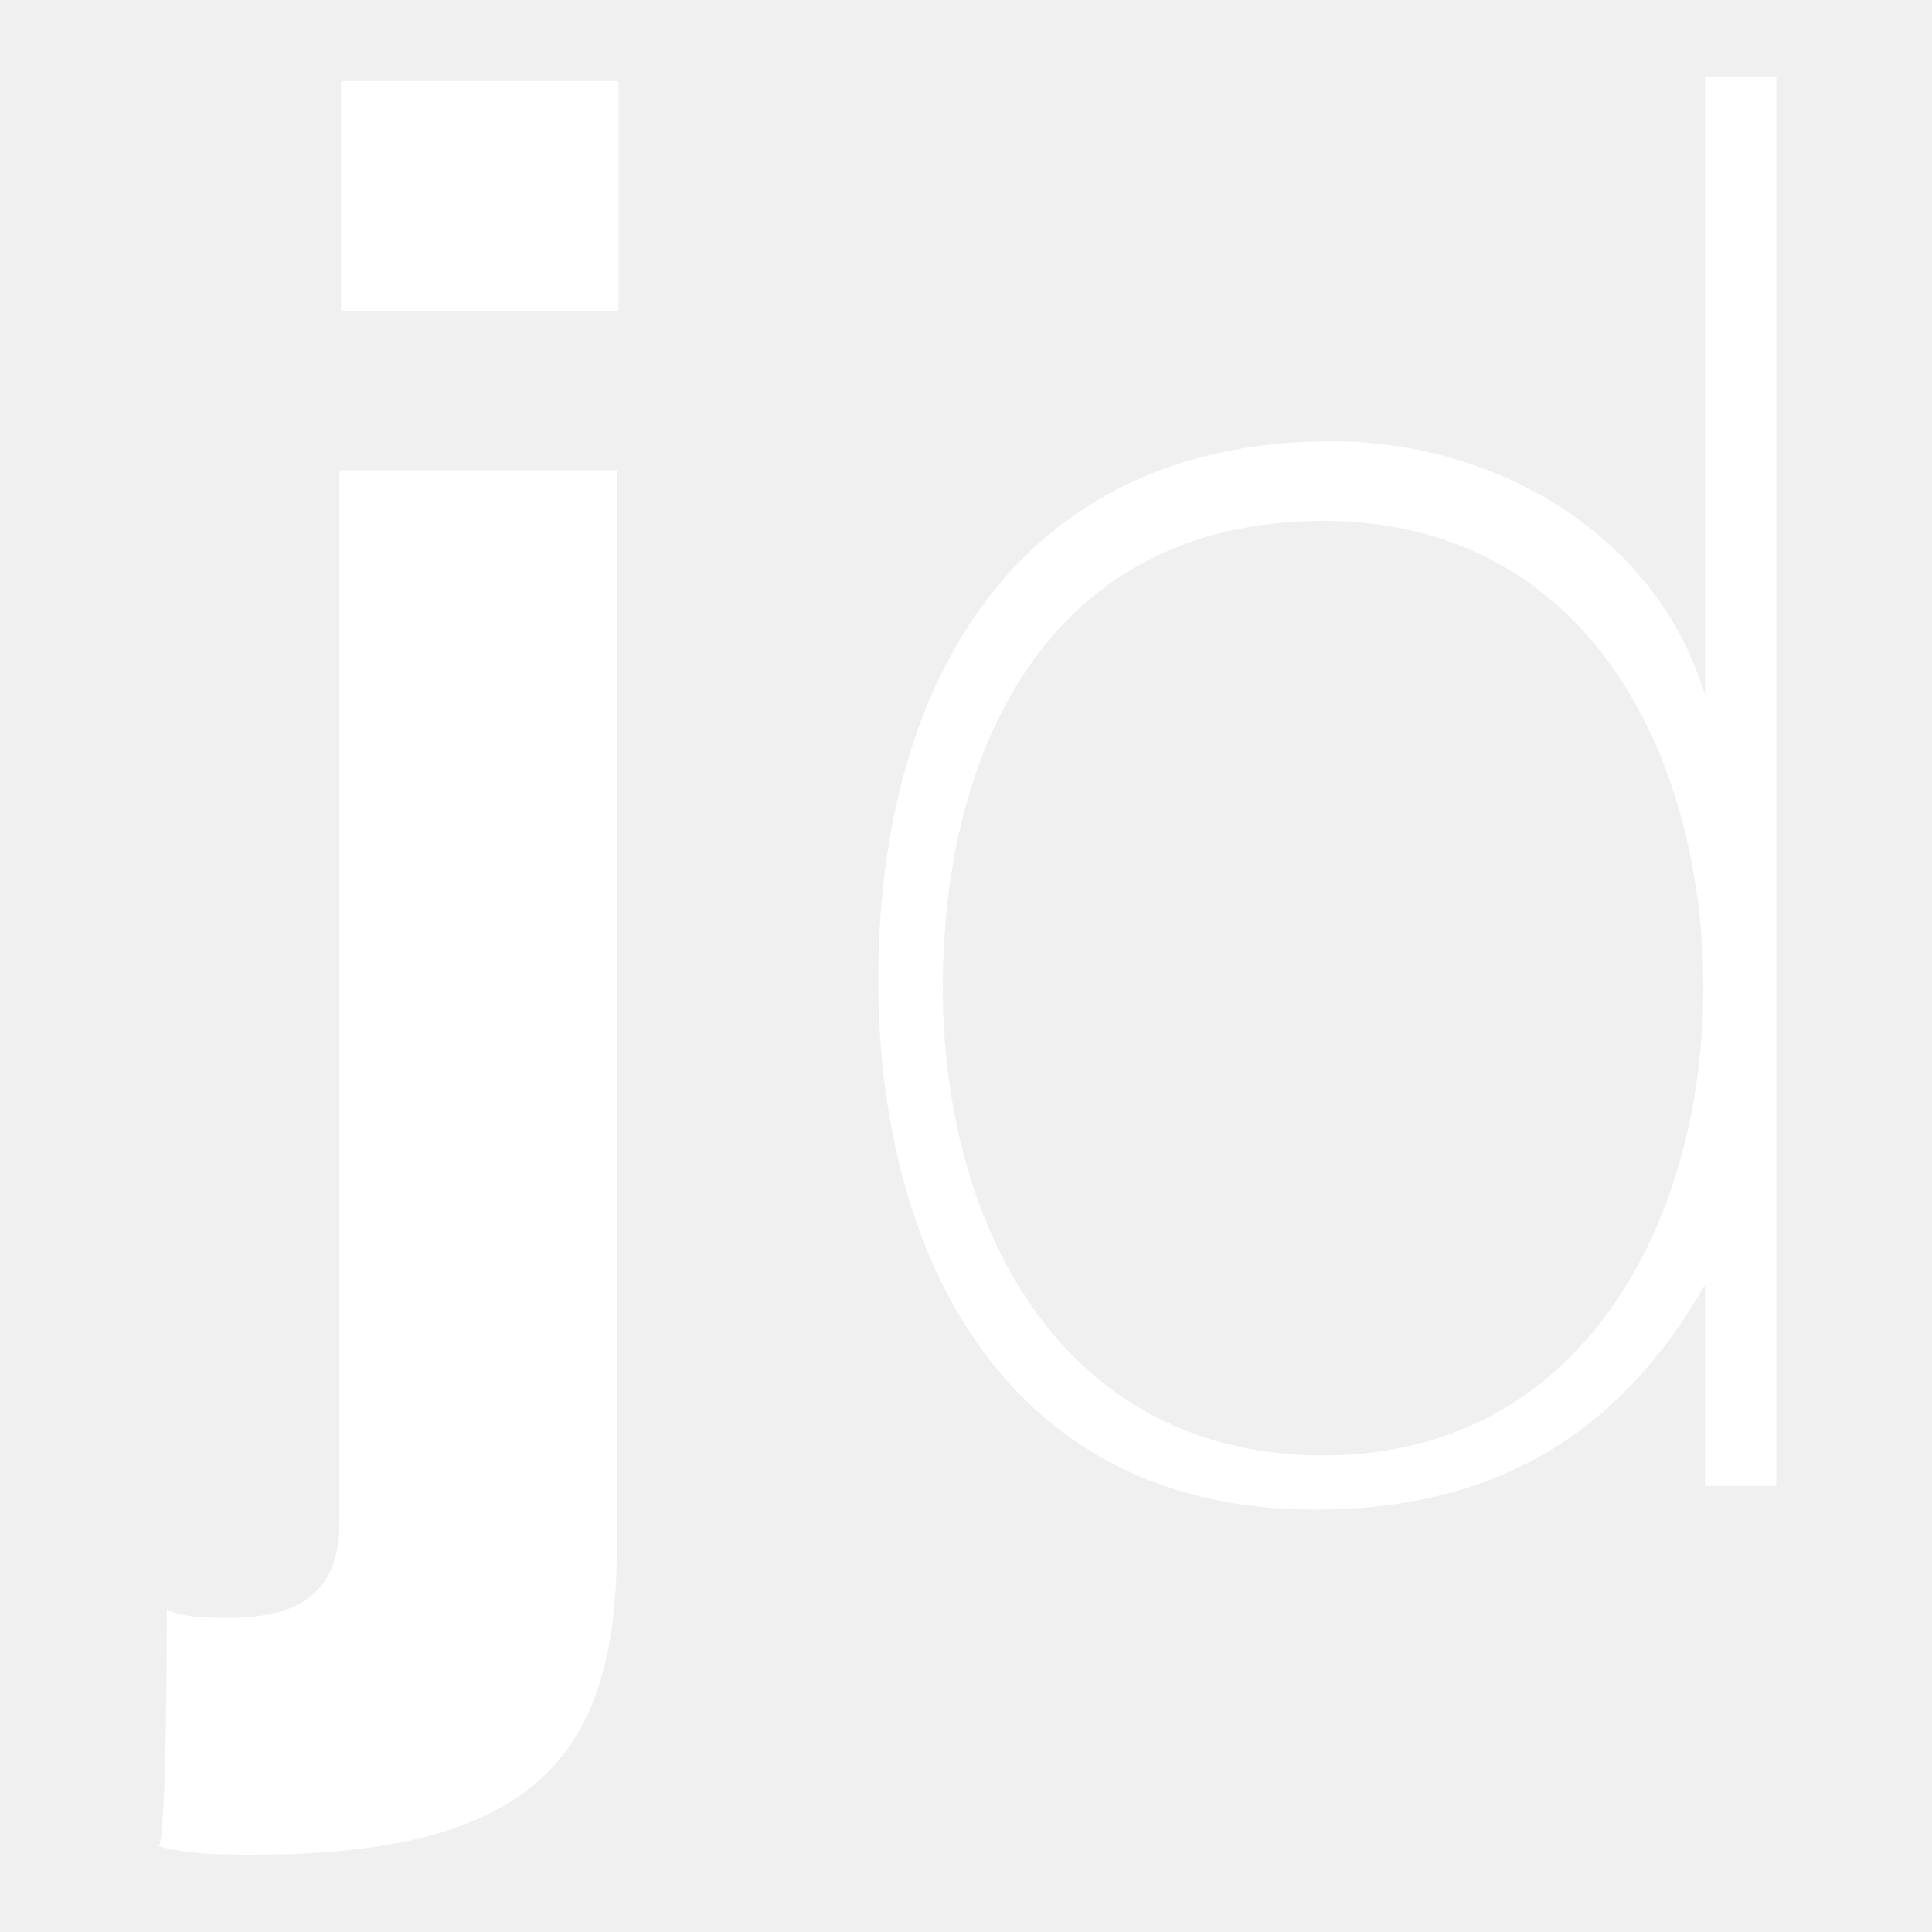
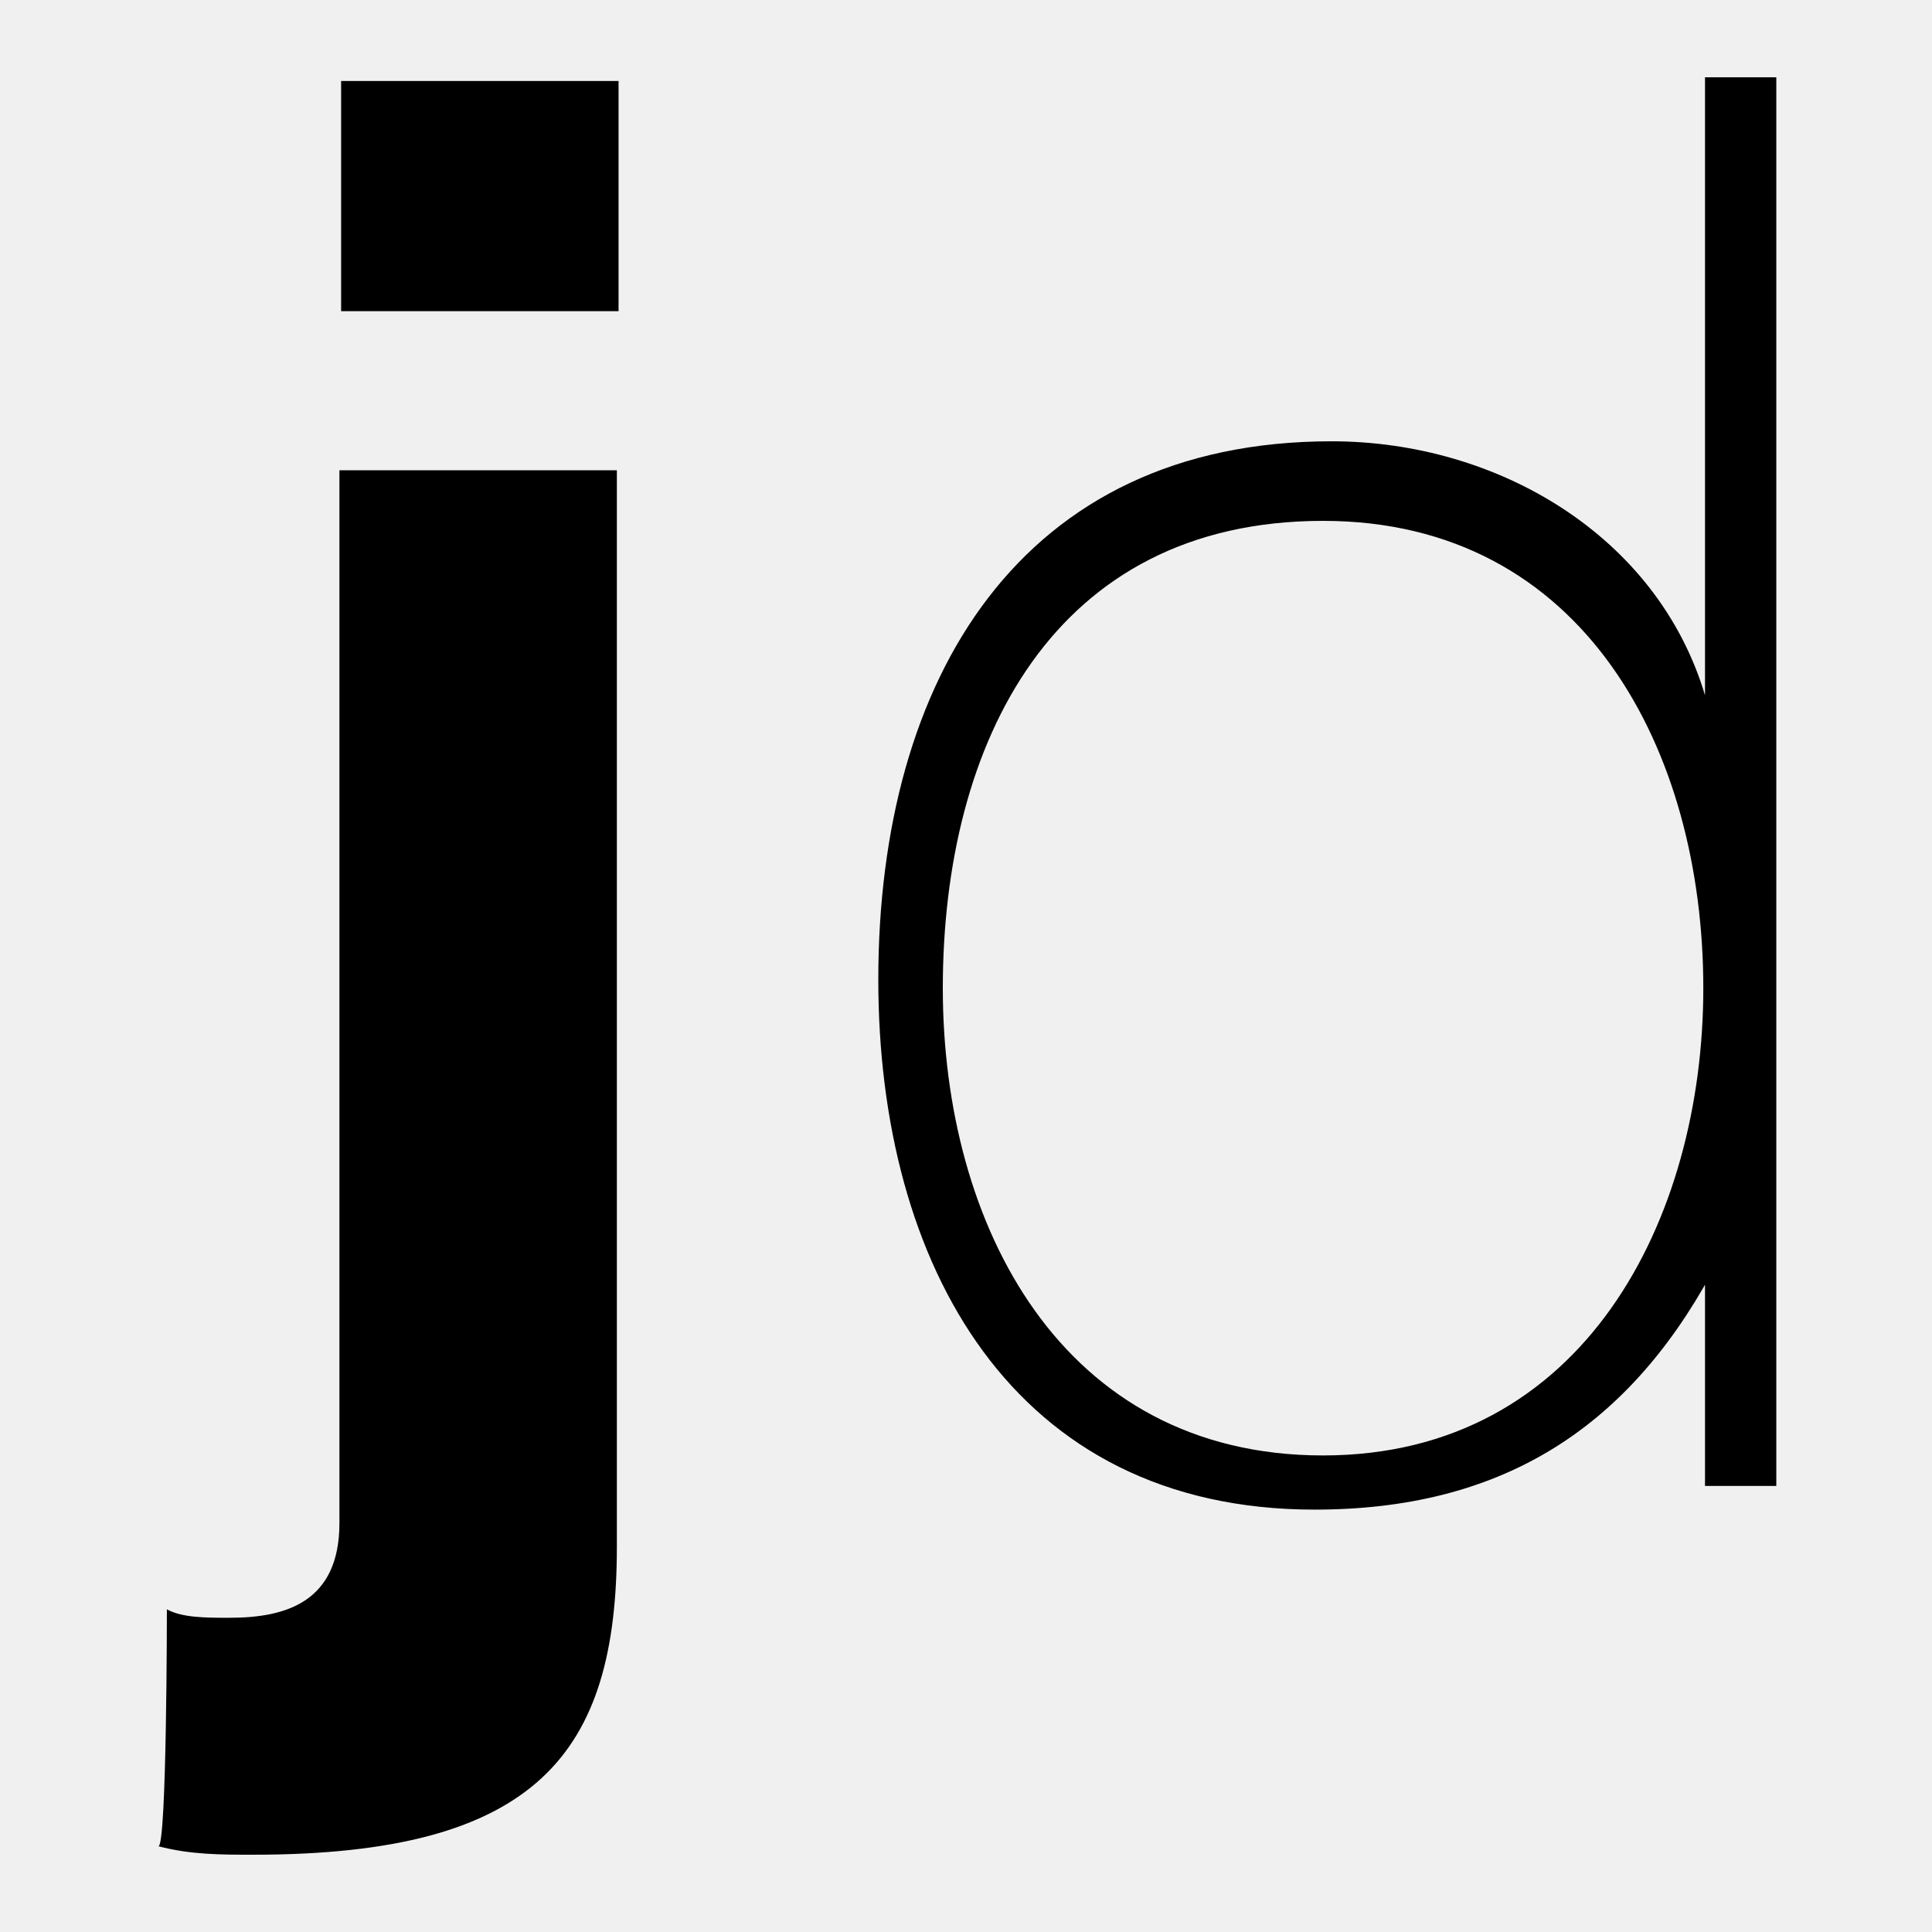
<svg xmlns="http://www.w3.org/2000/svg" viewBox="0 0 500 500">
-   <path fill="#fff" d="M43.189 416.488c3.94 2.19 10.07 2.19 16.199 2.19 14.447 0 28.457-3.942 28.457-24.529V121.704h71.799V400.28c0 53.438-20.577 79.719-94.127 79.719-8.318 0-16.199 0-24.517-2.19 2.189 0 2.189-61.322 2.189-61.322zM159.644 80.53H88.282V20.96h71.8v59.57h-.438zM443.011 329.346c-22.405 41.187-55.354 61.343-102.8 61.343-78.2 0-112.906-63.534-112.906-137.146 0-77.994 36.903-139.337 117.299-139.337 43.053 0 84.35 24.537 96.65 65.725V20h18.452v364.555h-18.452v-55.21h1.757zm-2.196-73.612c0-61.344-30.753-120.934-98.408-120.934-69.852 0-98.408 57.4-98.408 120.934 0 61.343 30.752 120.934 98.408 120.934 67.655 0 98.408-61.344 98.408-120.934z" />
+   <path fill="currentColor" d="M43.189 416.488c3.94 2.19 10.07 2.19 16.199 2.19 14.447 0 28.457-3.942 28.457-24.529V121.704h71.799V400.28c0 53.438-20.577 79.719-94.127 79.719-8.318 0-16.199 0-24.517-2.19 2.189 0 2.189-61.322 2.189-61.322zM159.644 80.53H88.282V20.96h71.8v59.57h-.438zM443.011 329.346c-22.405 41.187-55.354 61.343-102.8 61.343-78.2 0-112.906-63.534-112.906-137.146 0-77.994 36.903-139.337 117.299-139.337 43.053 0 84.35 24.537 96.65 65.725V20h18.452v364.555h-18.452v-55.21h1.757zm-2.196-73.612c0-61.344-30.753-120.934-98.408-120.934-69.852 0-98.408 57.4-98.408 120.934 0 61.343 30.752 120.934 98.408 120.934 67.655 0 98.408-61.344 98.408-120.934z" />
</svg>
